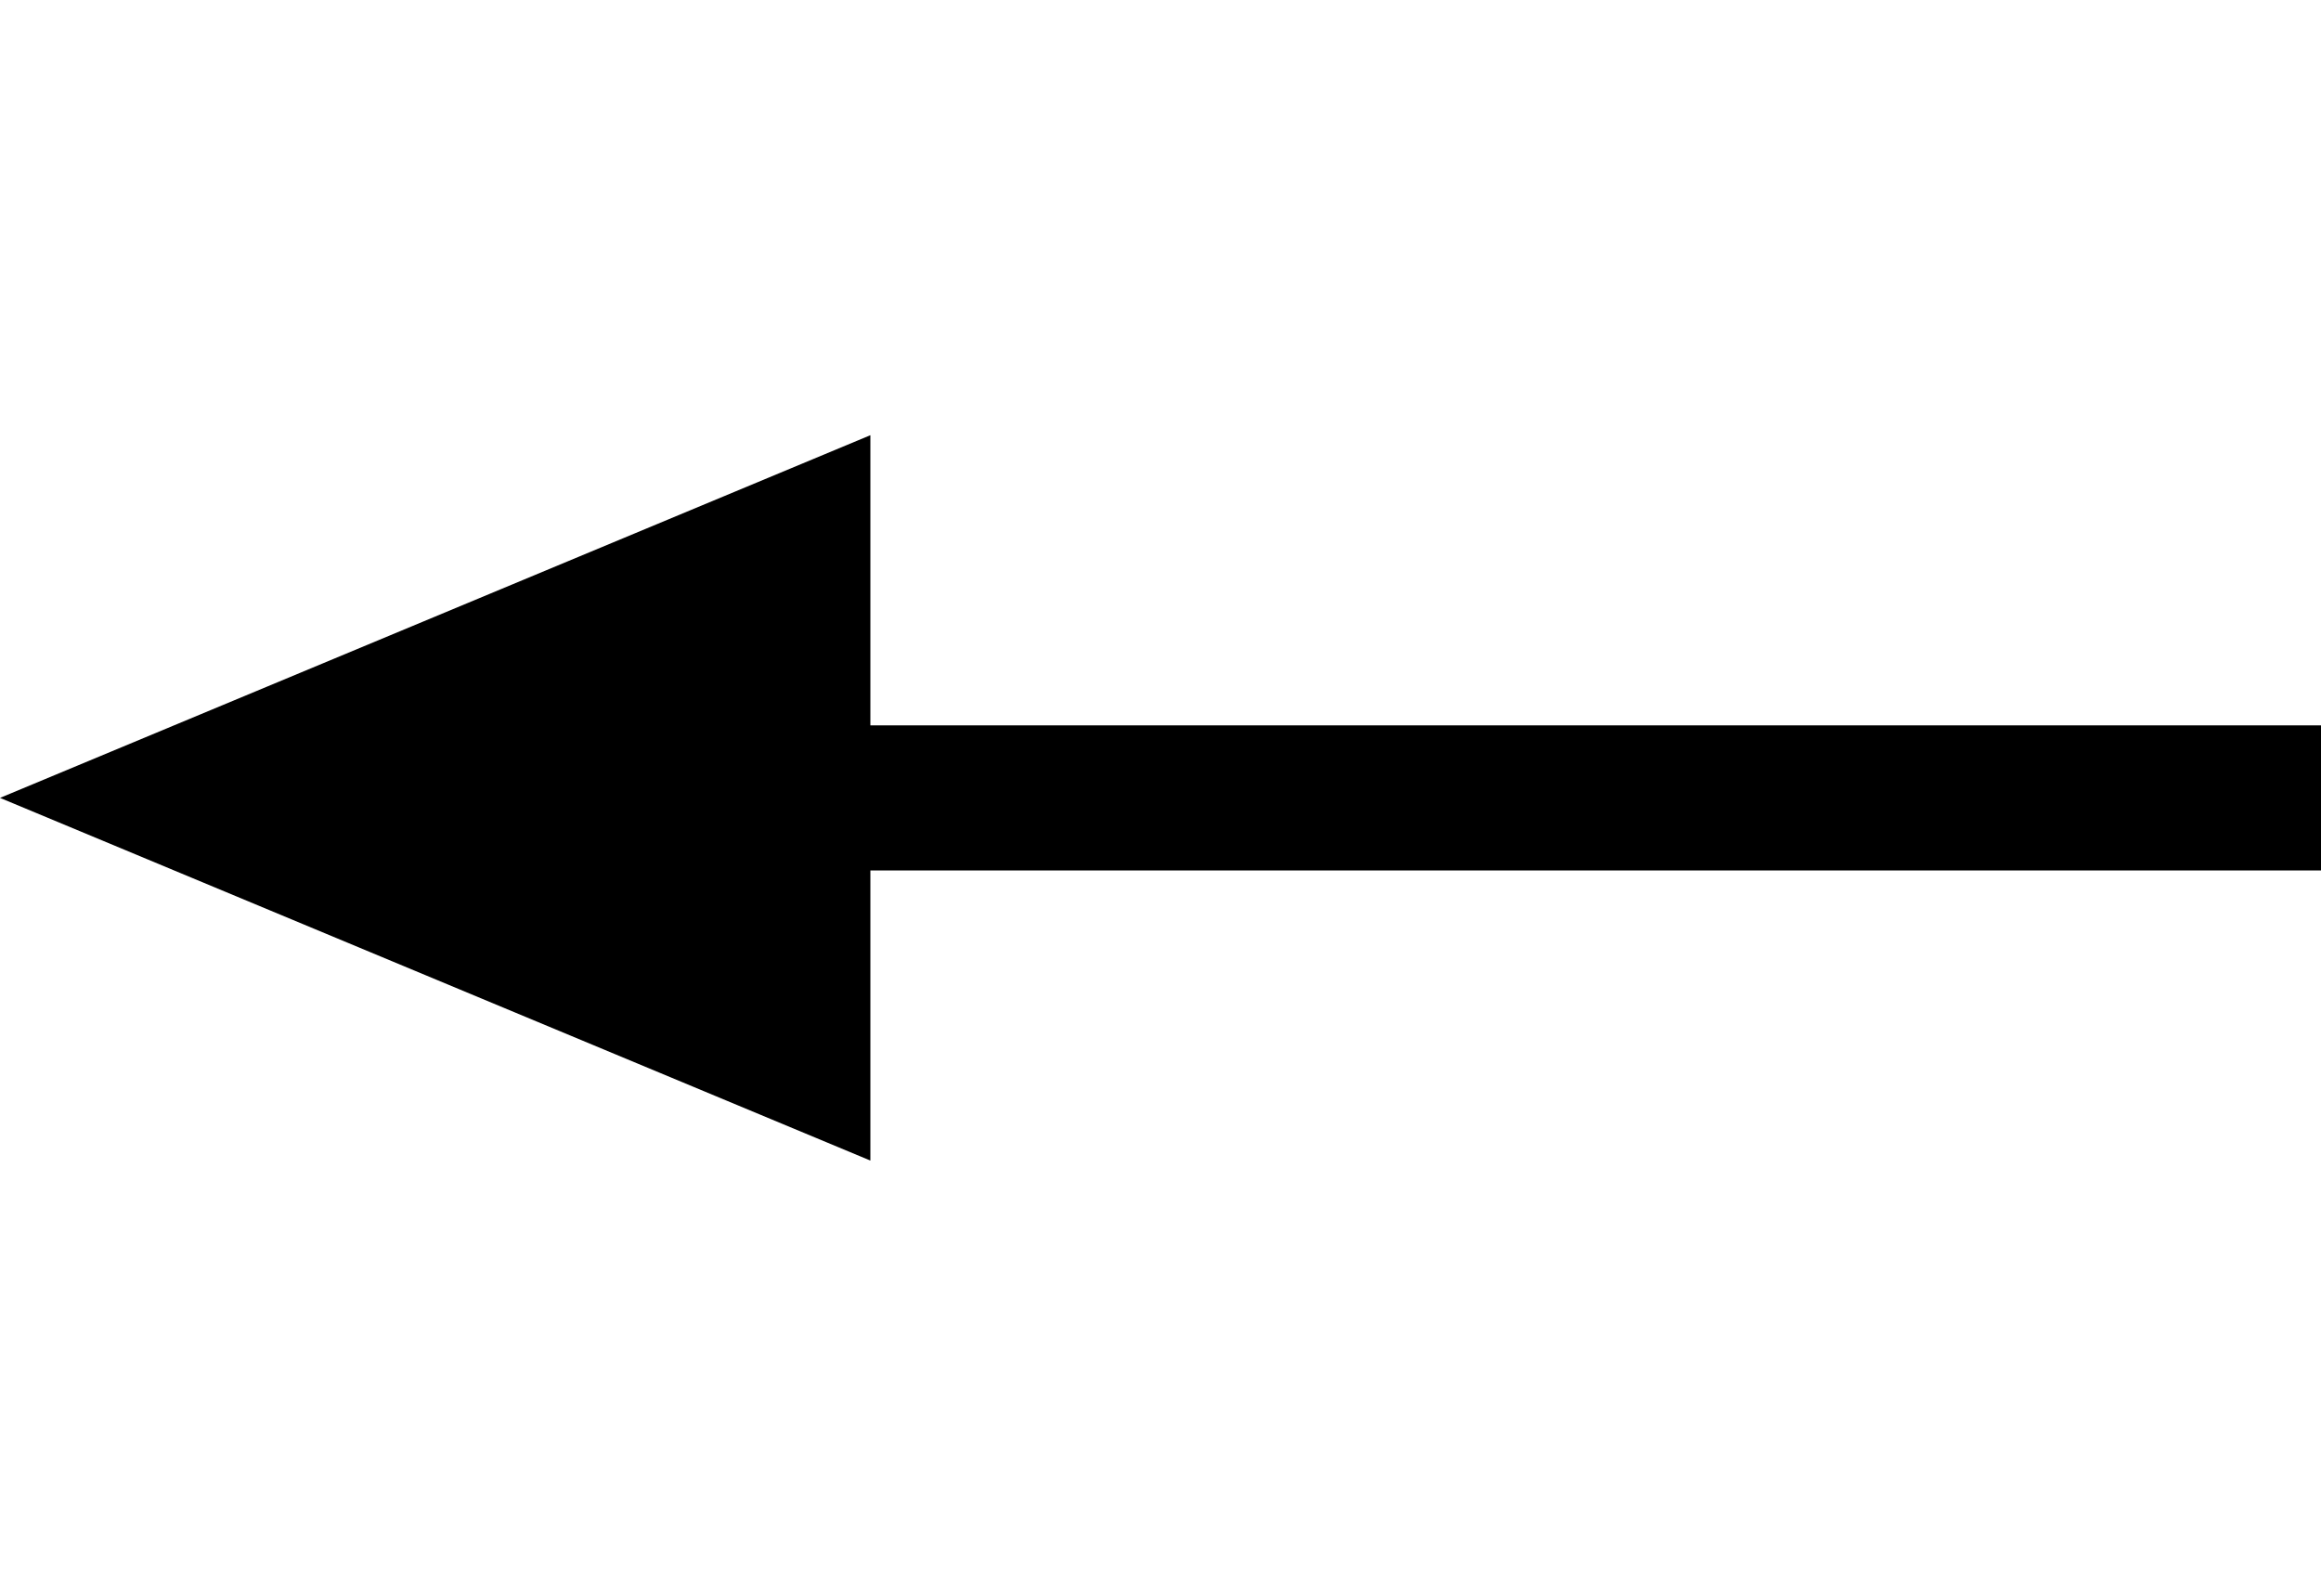
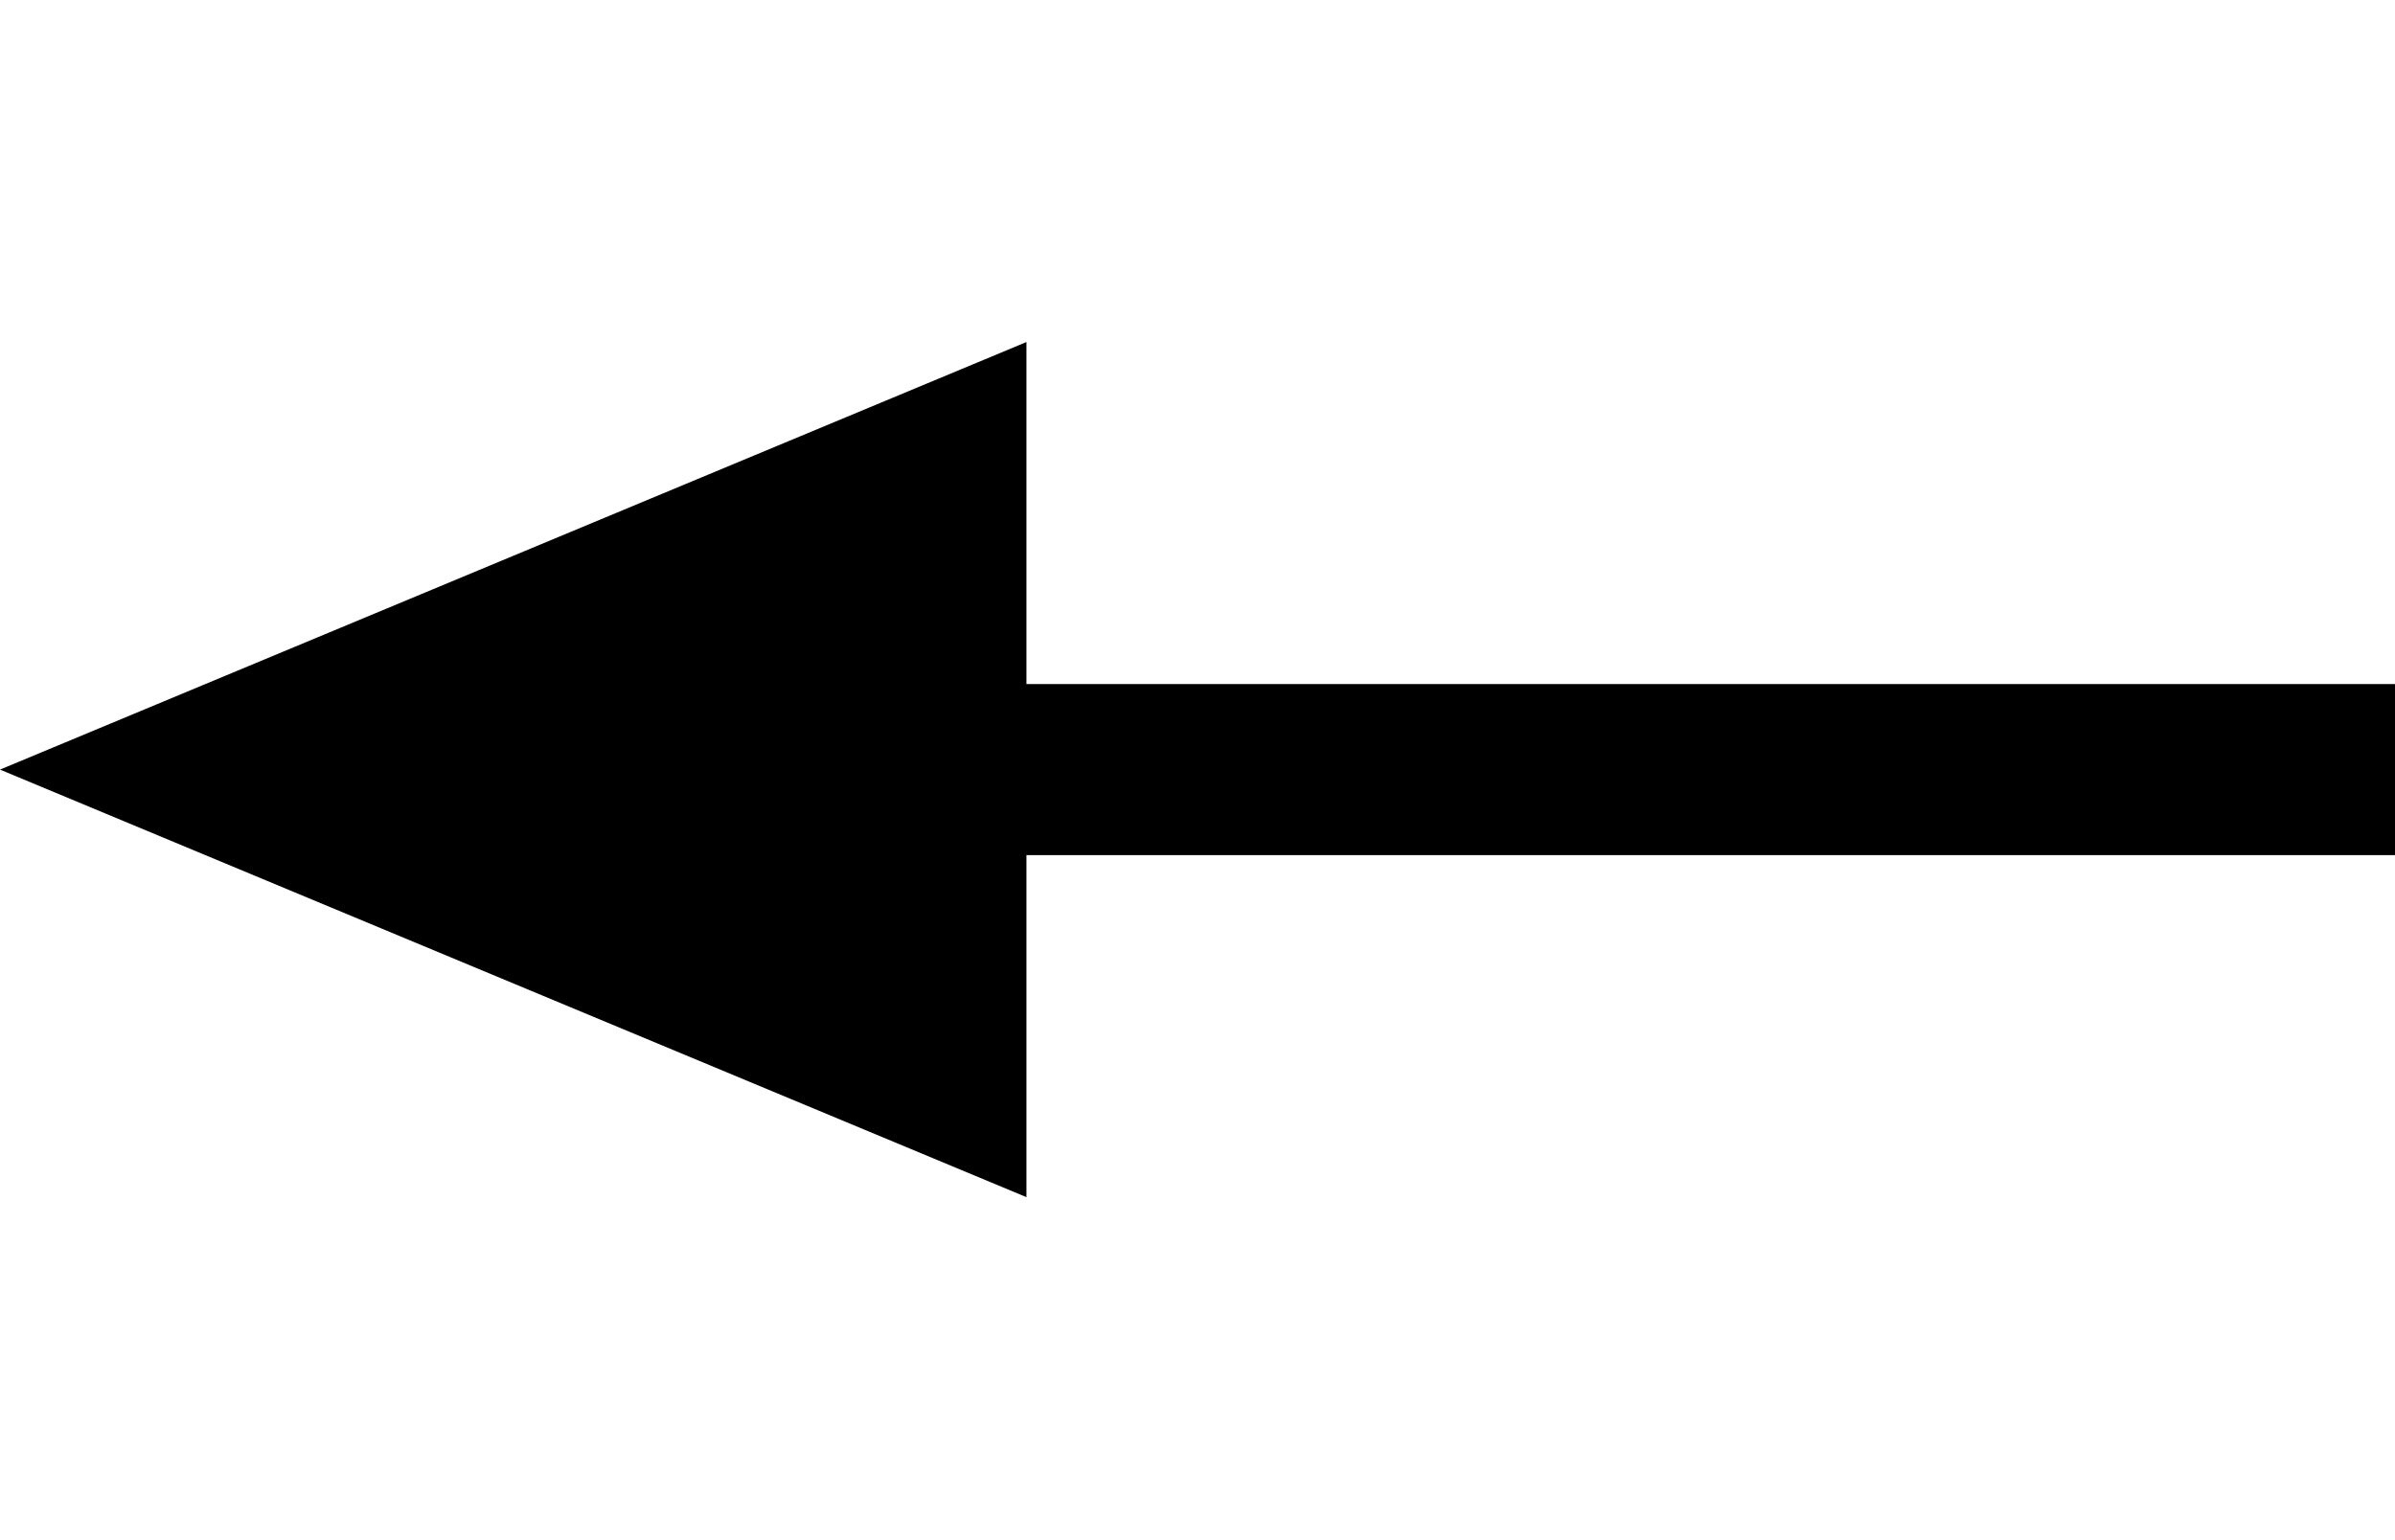
- <svg xmlns="http://www.w3.org/2000/svg" version="1.1" x="0px" y="0px" viewBox="0 0 32 22" style="enable-background:new 0 0 32 22;" xml:space="preserve">
-   <path d="M12,12v4L0,11l12-5v4h20v2H12z" fill-rule="evenodd" clip-rule="evenodd" fill="currentColor" />
+ <svg xmlns="http://www.w3.org/2000/svg" version="1.1" id="Слой_1" x="0px" y="0px" viewBox="0 0 28 18" style="enable-background:new 0 0 28 18;" xml:space="preserve">
+   <style type="text/css">
+ 	.st0{fill-rule:evenodd;clip-rule:evenodd;}
+ </style>
+   <path class="st0" d="M12,10v4L0,9l12-5v4h16v2H12z" fill="currentColor" />
</svg>
